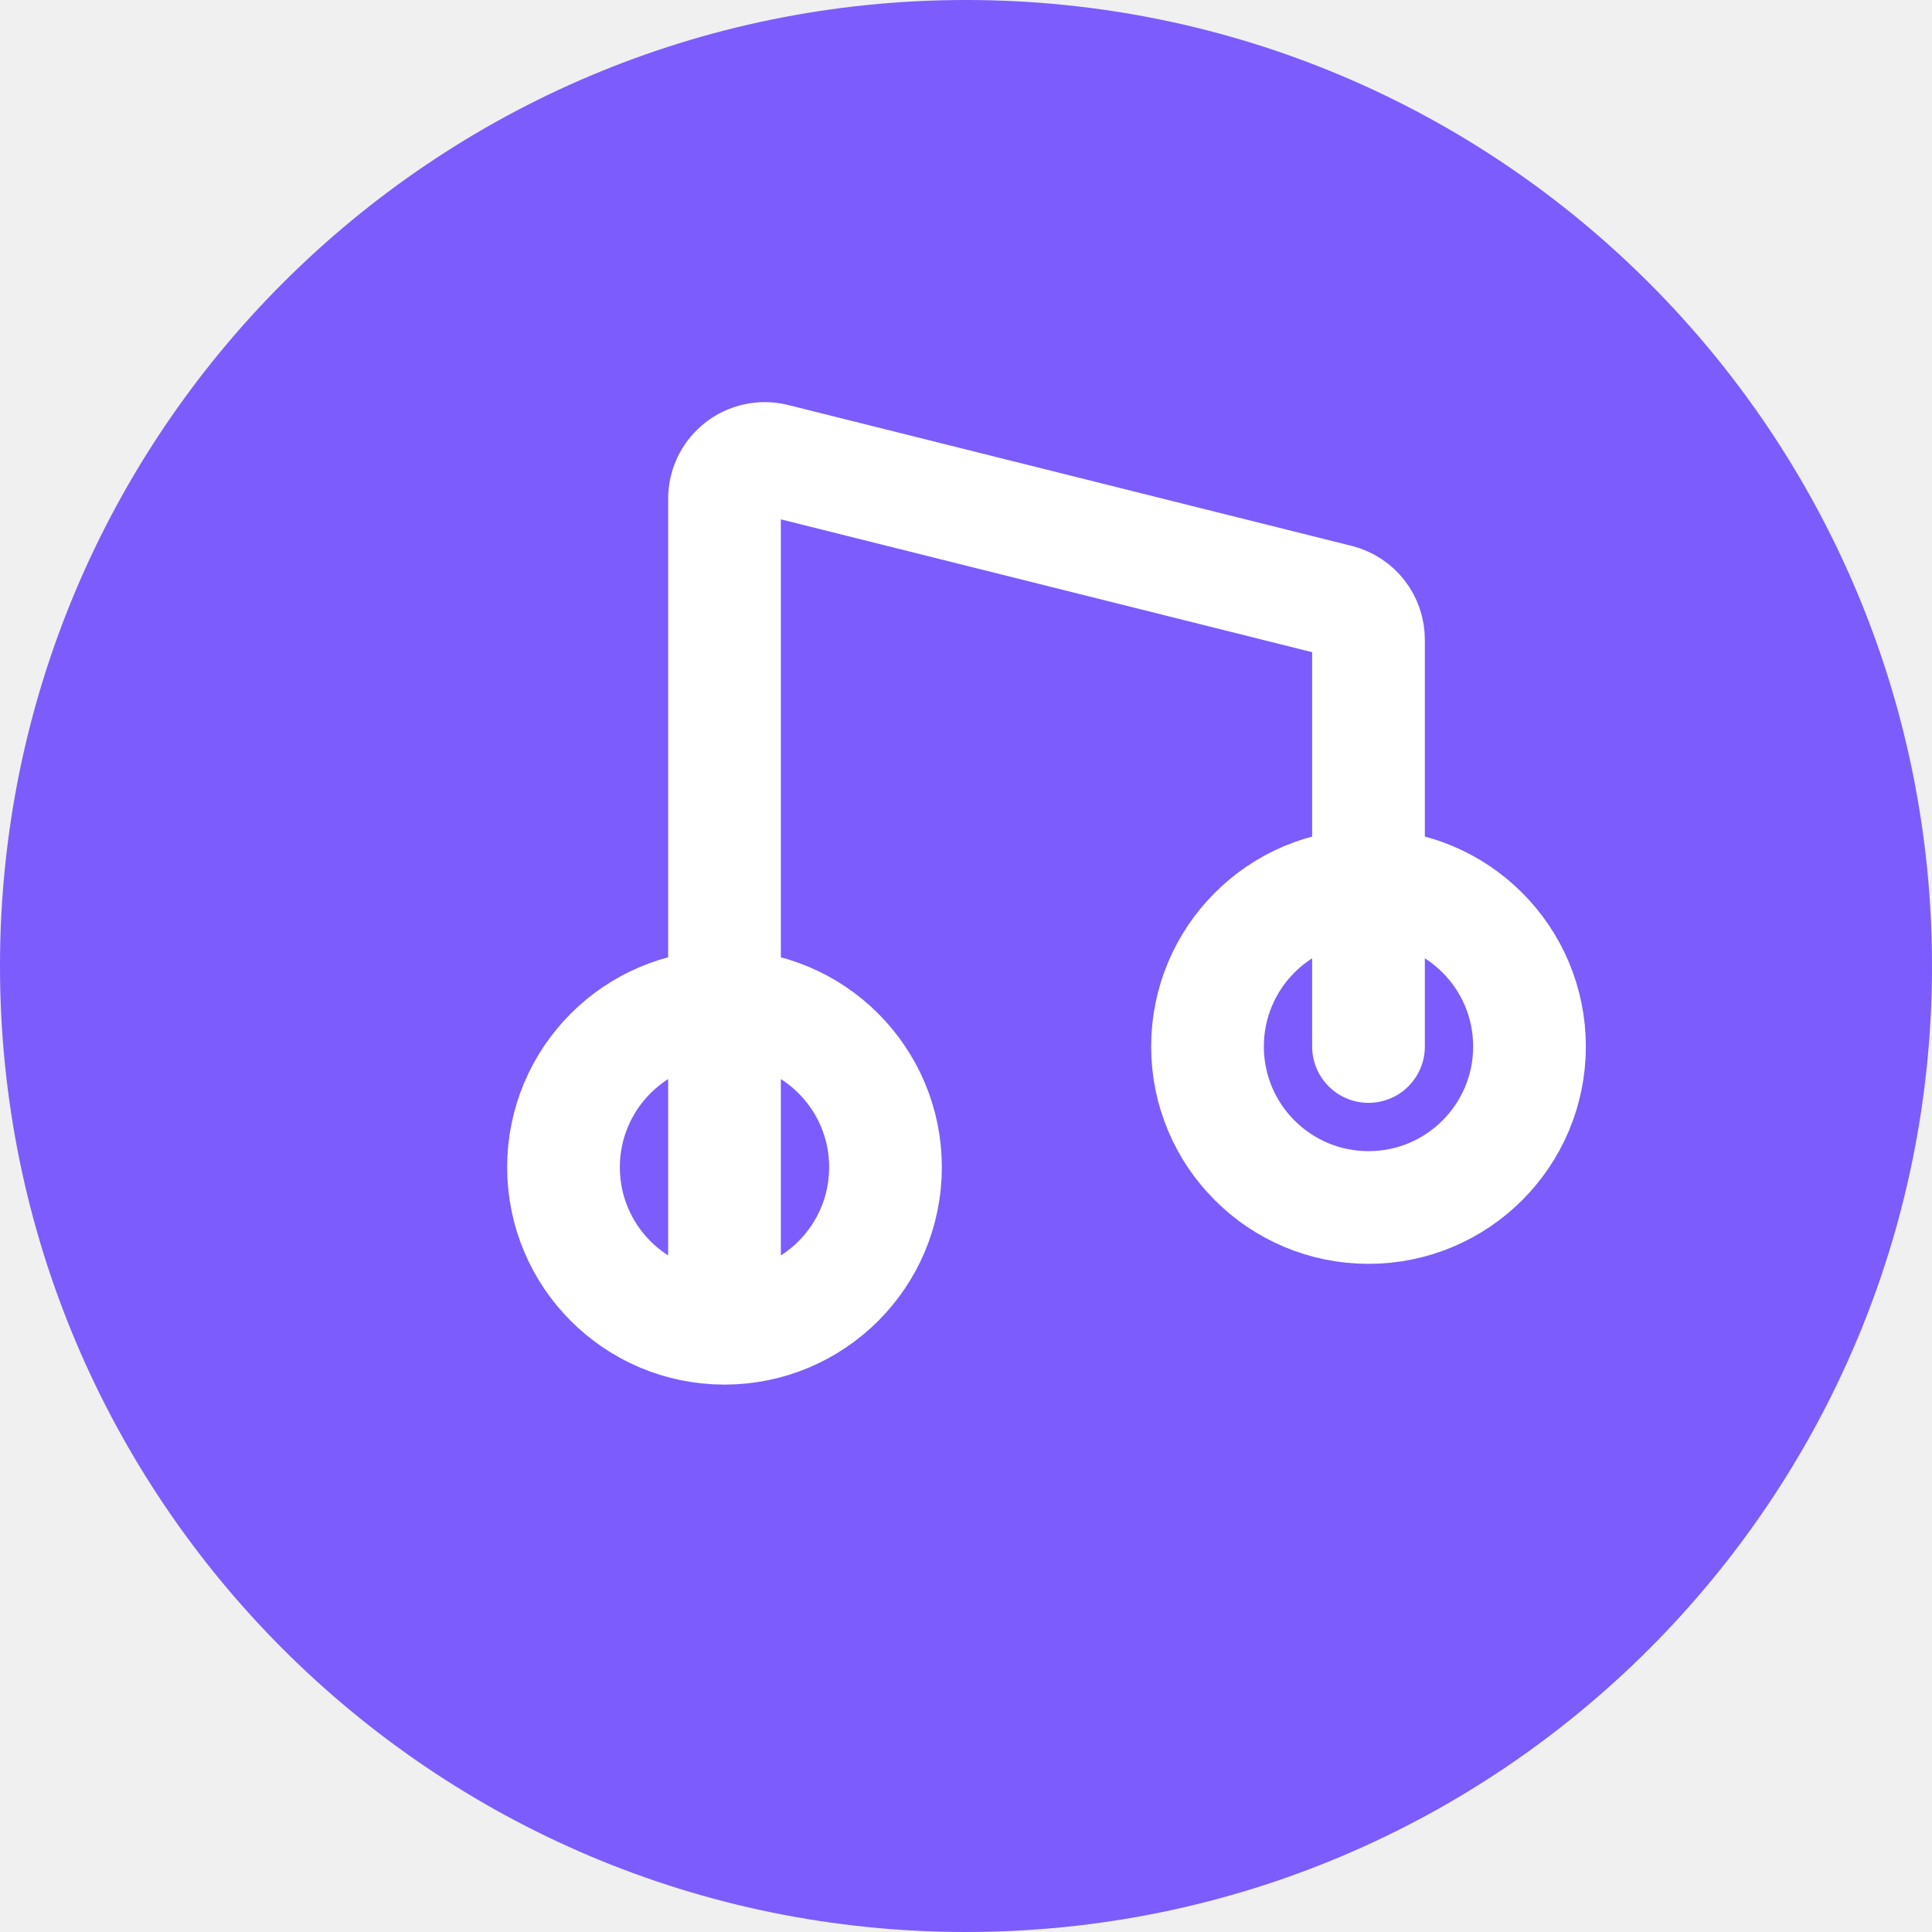
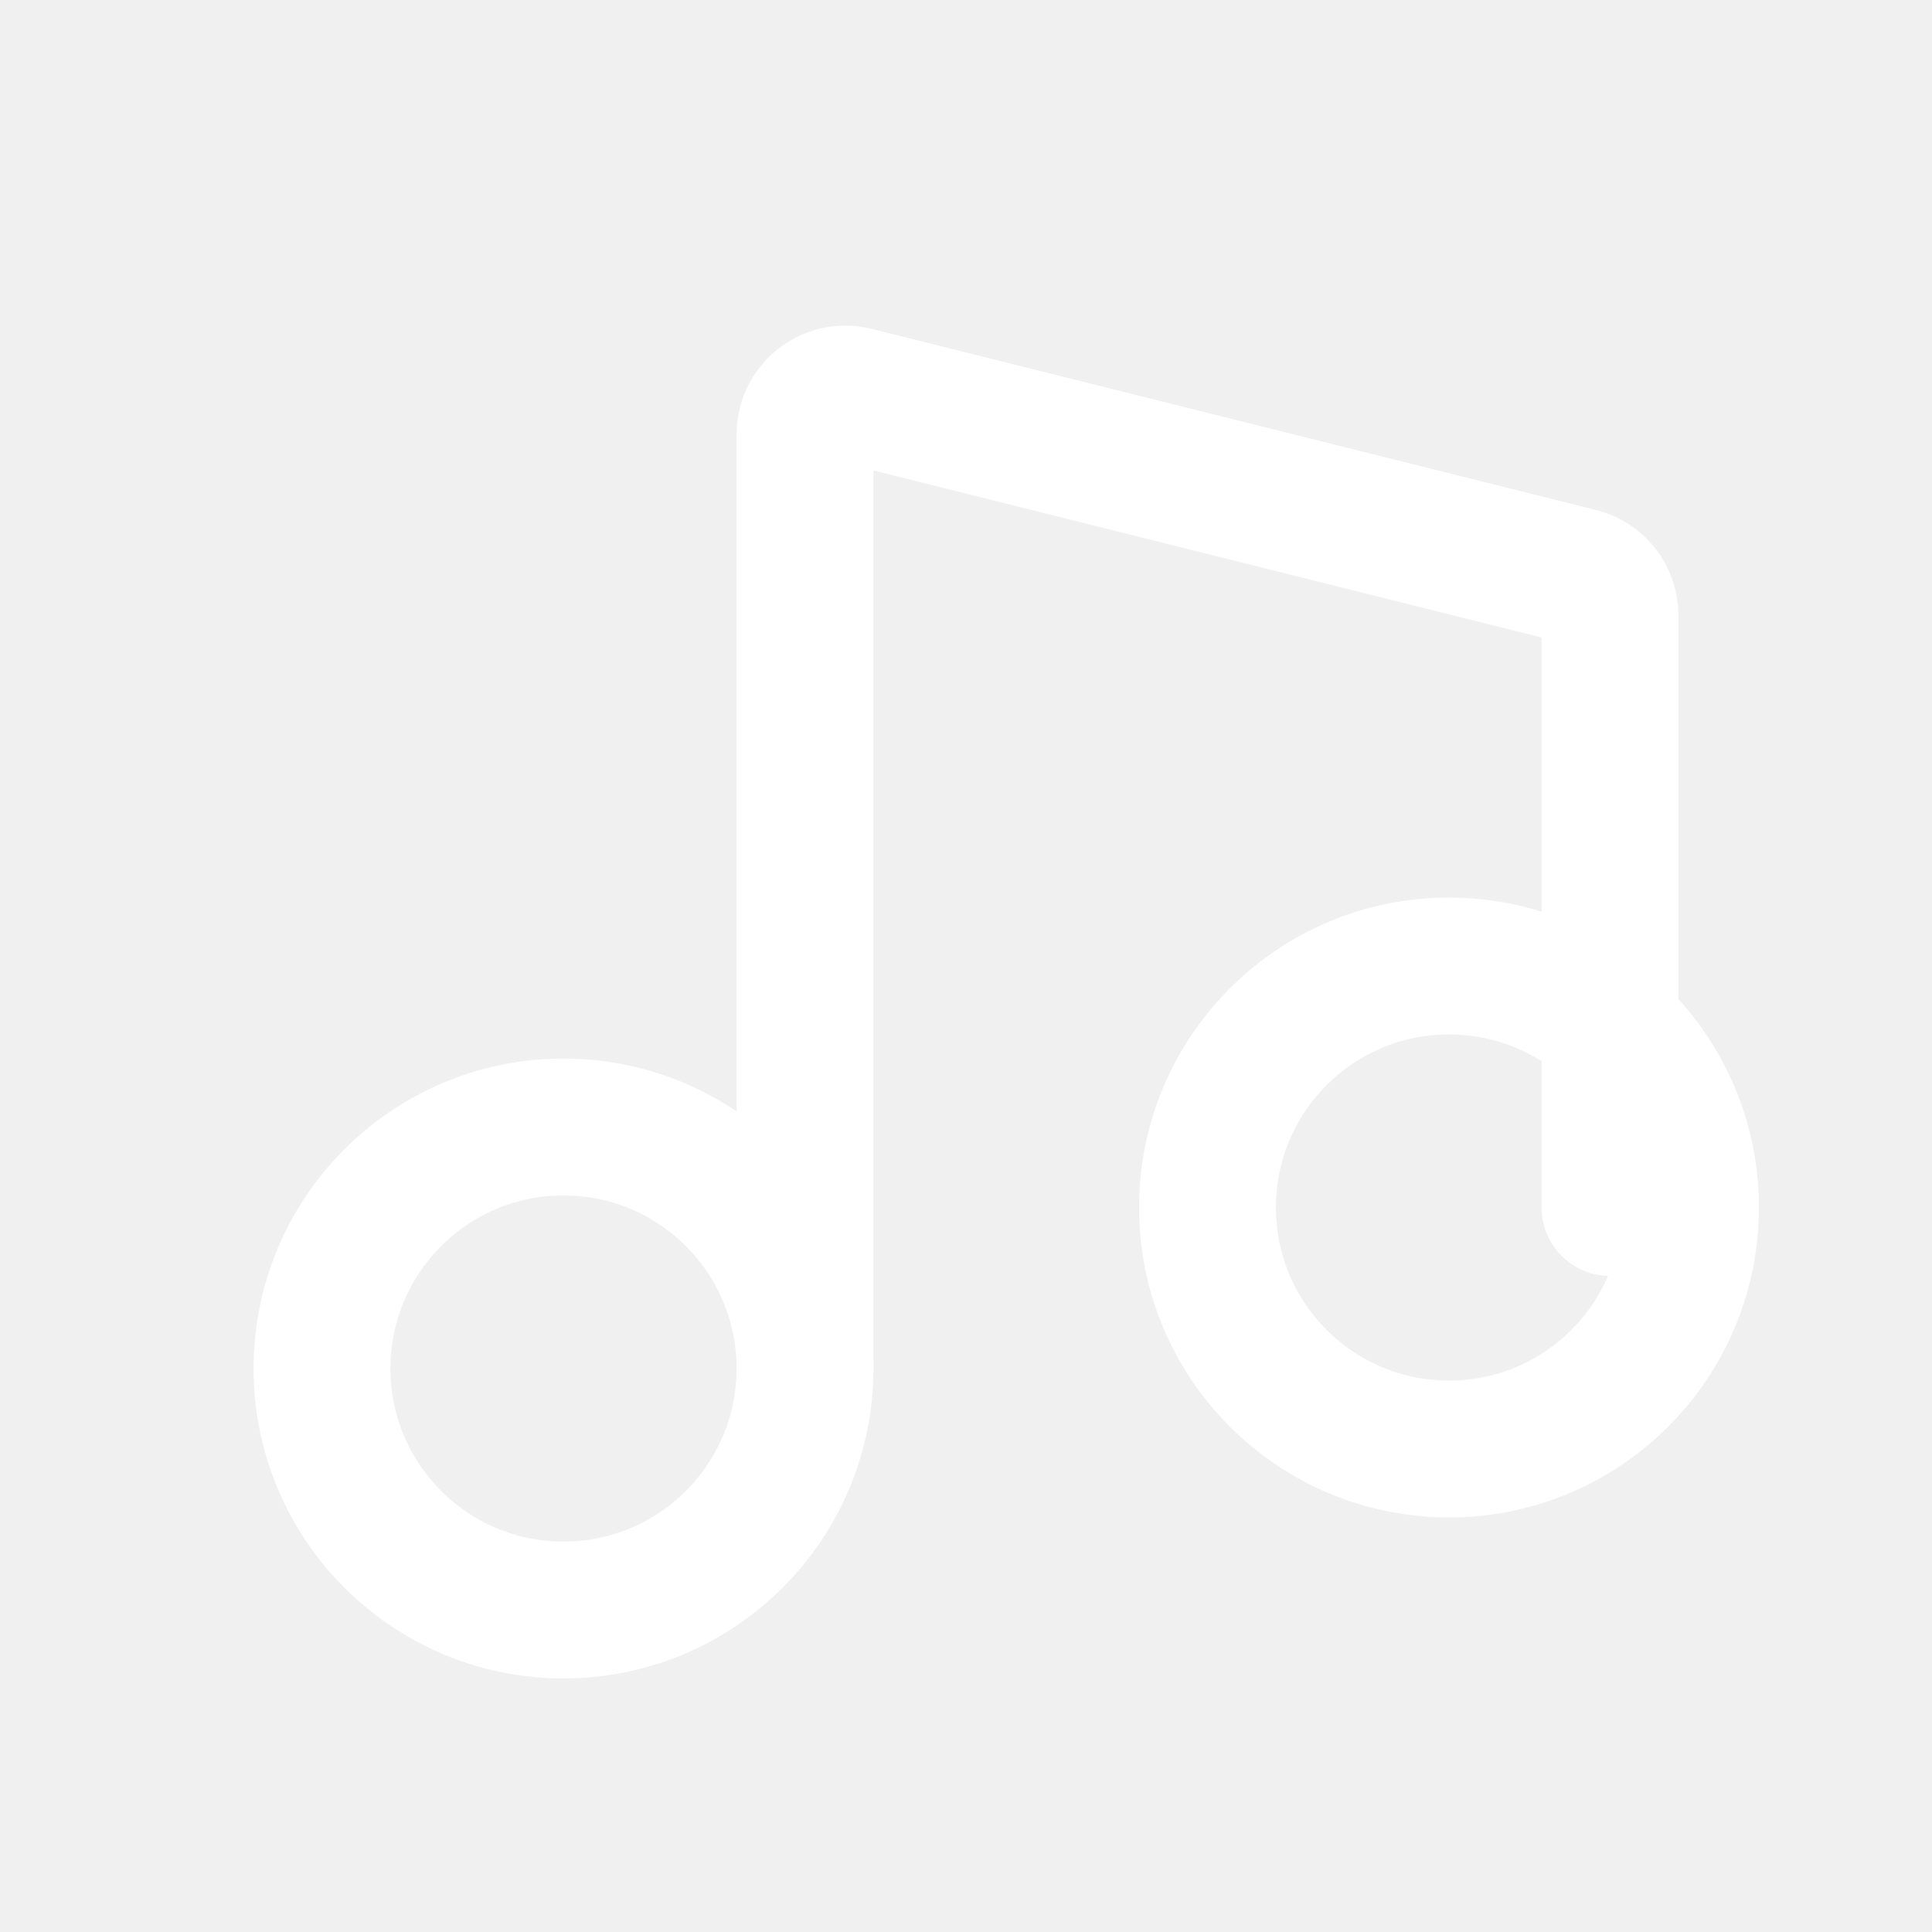
- <svg xmlns="http://www.w3.org/2000/svg" viewBox="0 0 24 24" width="24" height="24">
-   <circle cx="12" cy="12" r="12" fill="#7C5CFC" />
-   <path d="M9 16.5a2 2 0 1 1 0-4 2 2 0 0 1 0 4Zm0 0V6.2a.5.5 0 0 1 .62-.49l7 1.75a.5.5 0 0 1 .38.49V13" stroke="#fff" stroke-width="1.4" fill="none" stroke-linecap="round" stroke-linejoin="round" />
-   <circle cx="17" cy="13" r="2" fill="none" stroke="#fff" stroke-width="1.4" />
+ <svg xmlns="http://www.w3.org/2000/svg" viewBox="0 0 24 24" width="24" height="24" fill="none" stroke="#fff" stroke-width="1.7" stroke-linecap="round" stroke-linejoin="round">
+   <circle cx="7" cy="17" r="3" />
+   <circle cx="18" cy="15" r="3" />
+   <path d="M10 17V5.4a.5.5 0 0 1 .62-.49l9 2.25a.5.5 0 0 1 .38.49V15" />
</svg>
